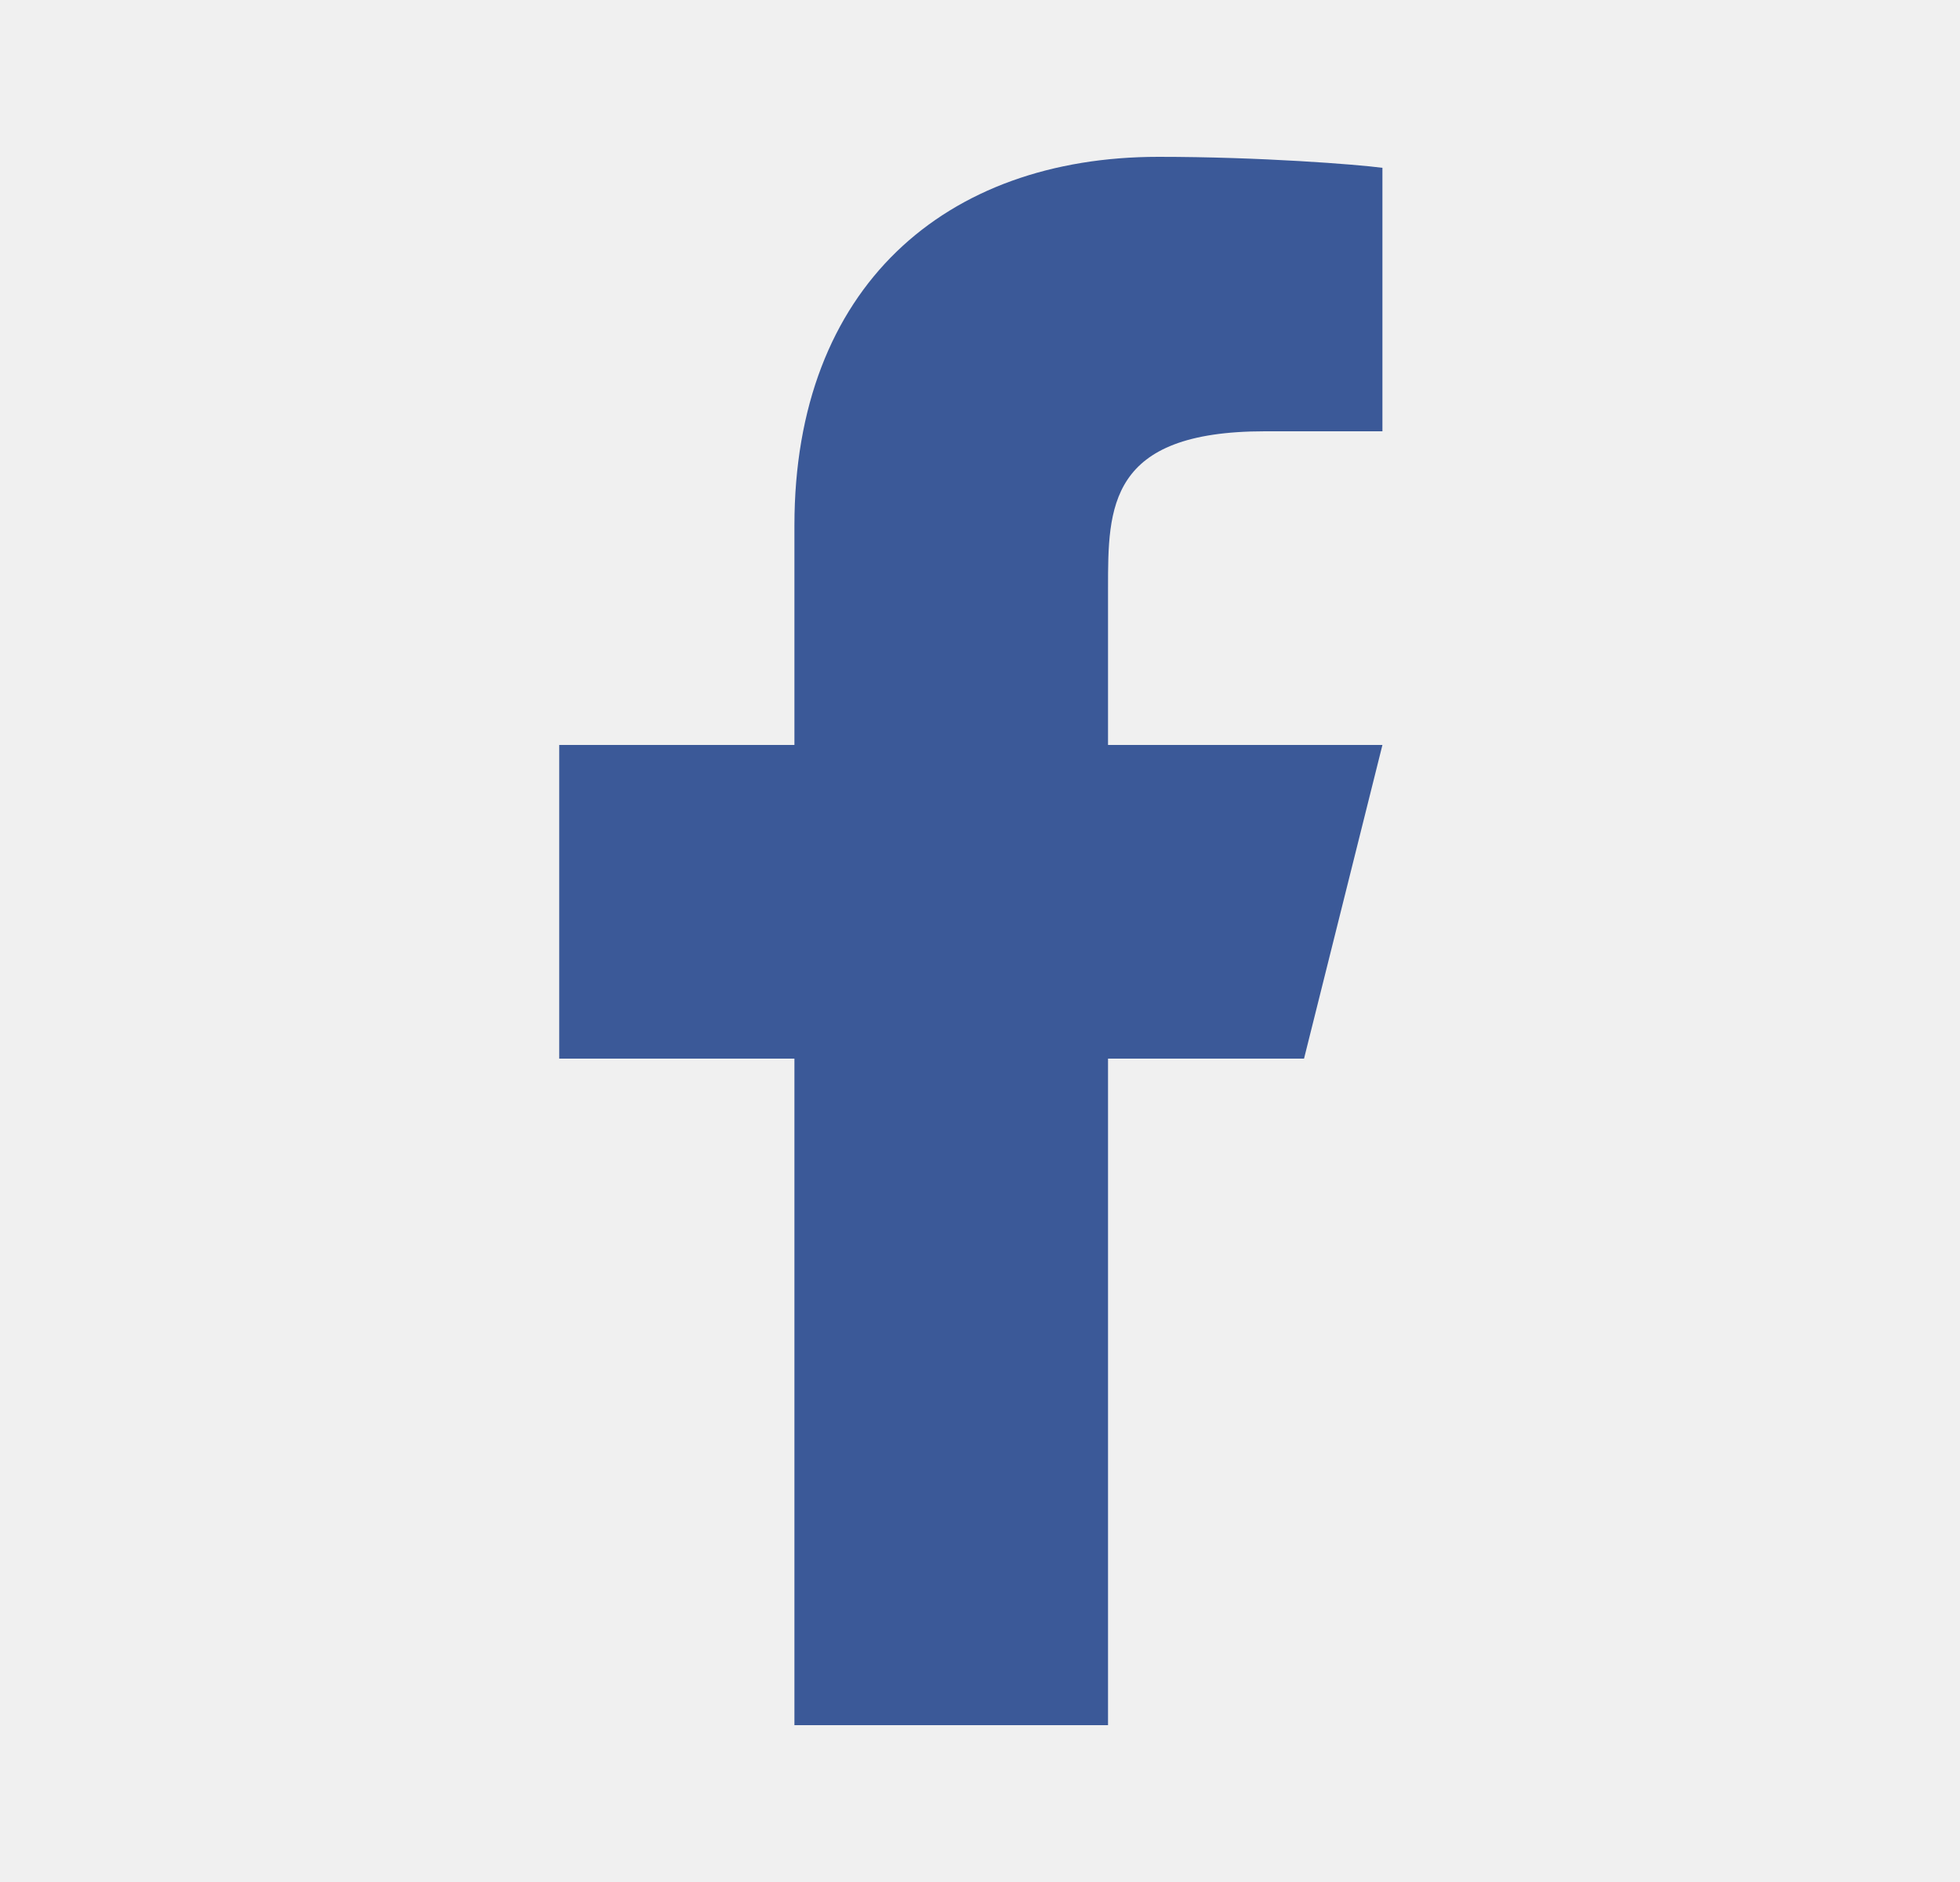
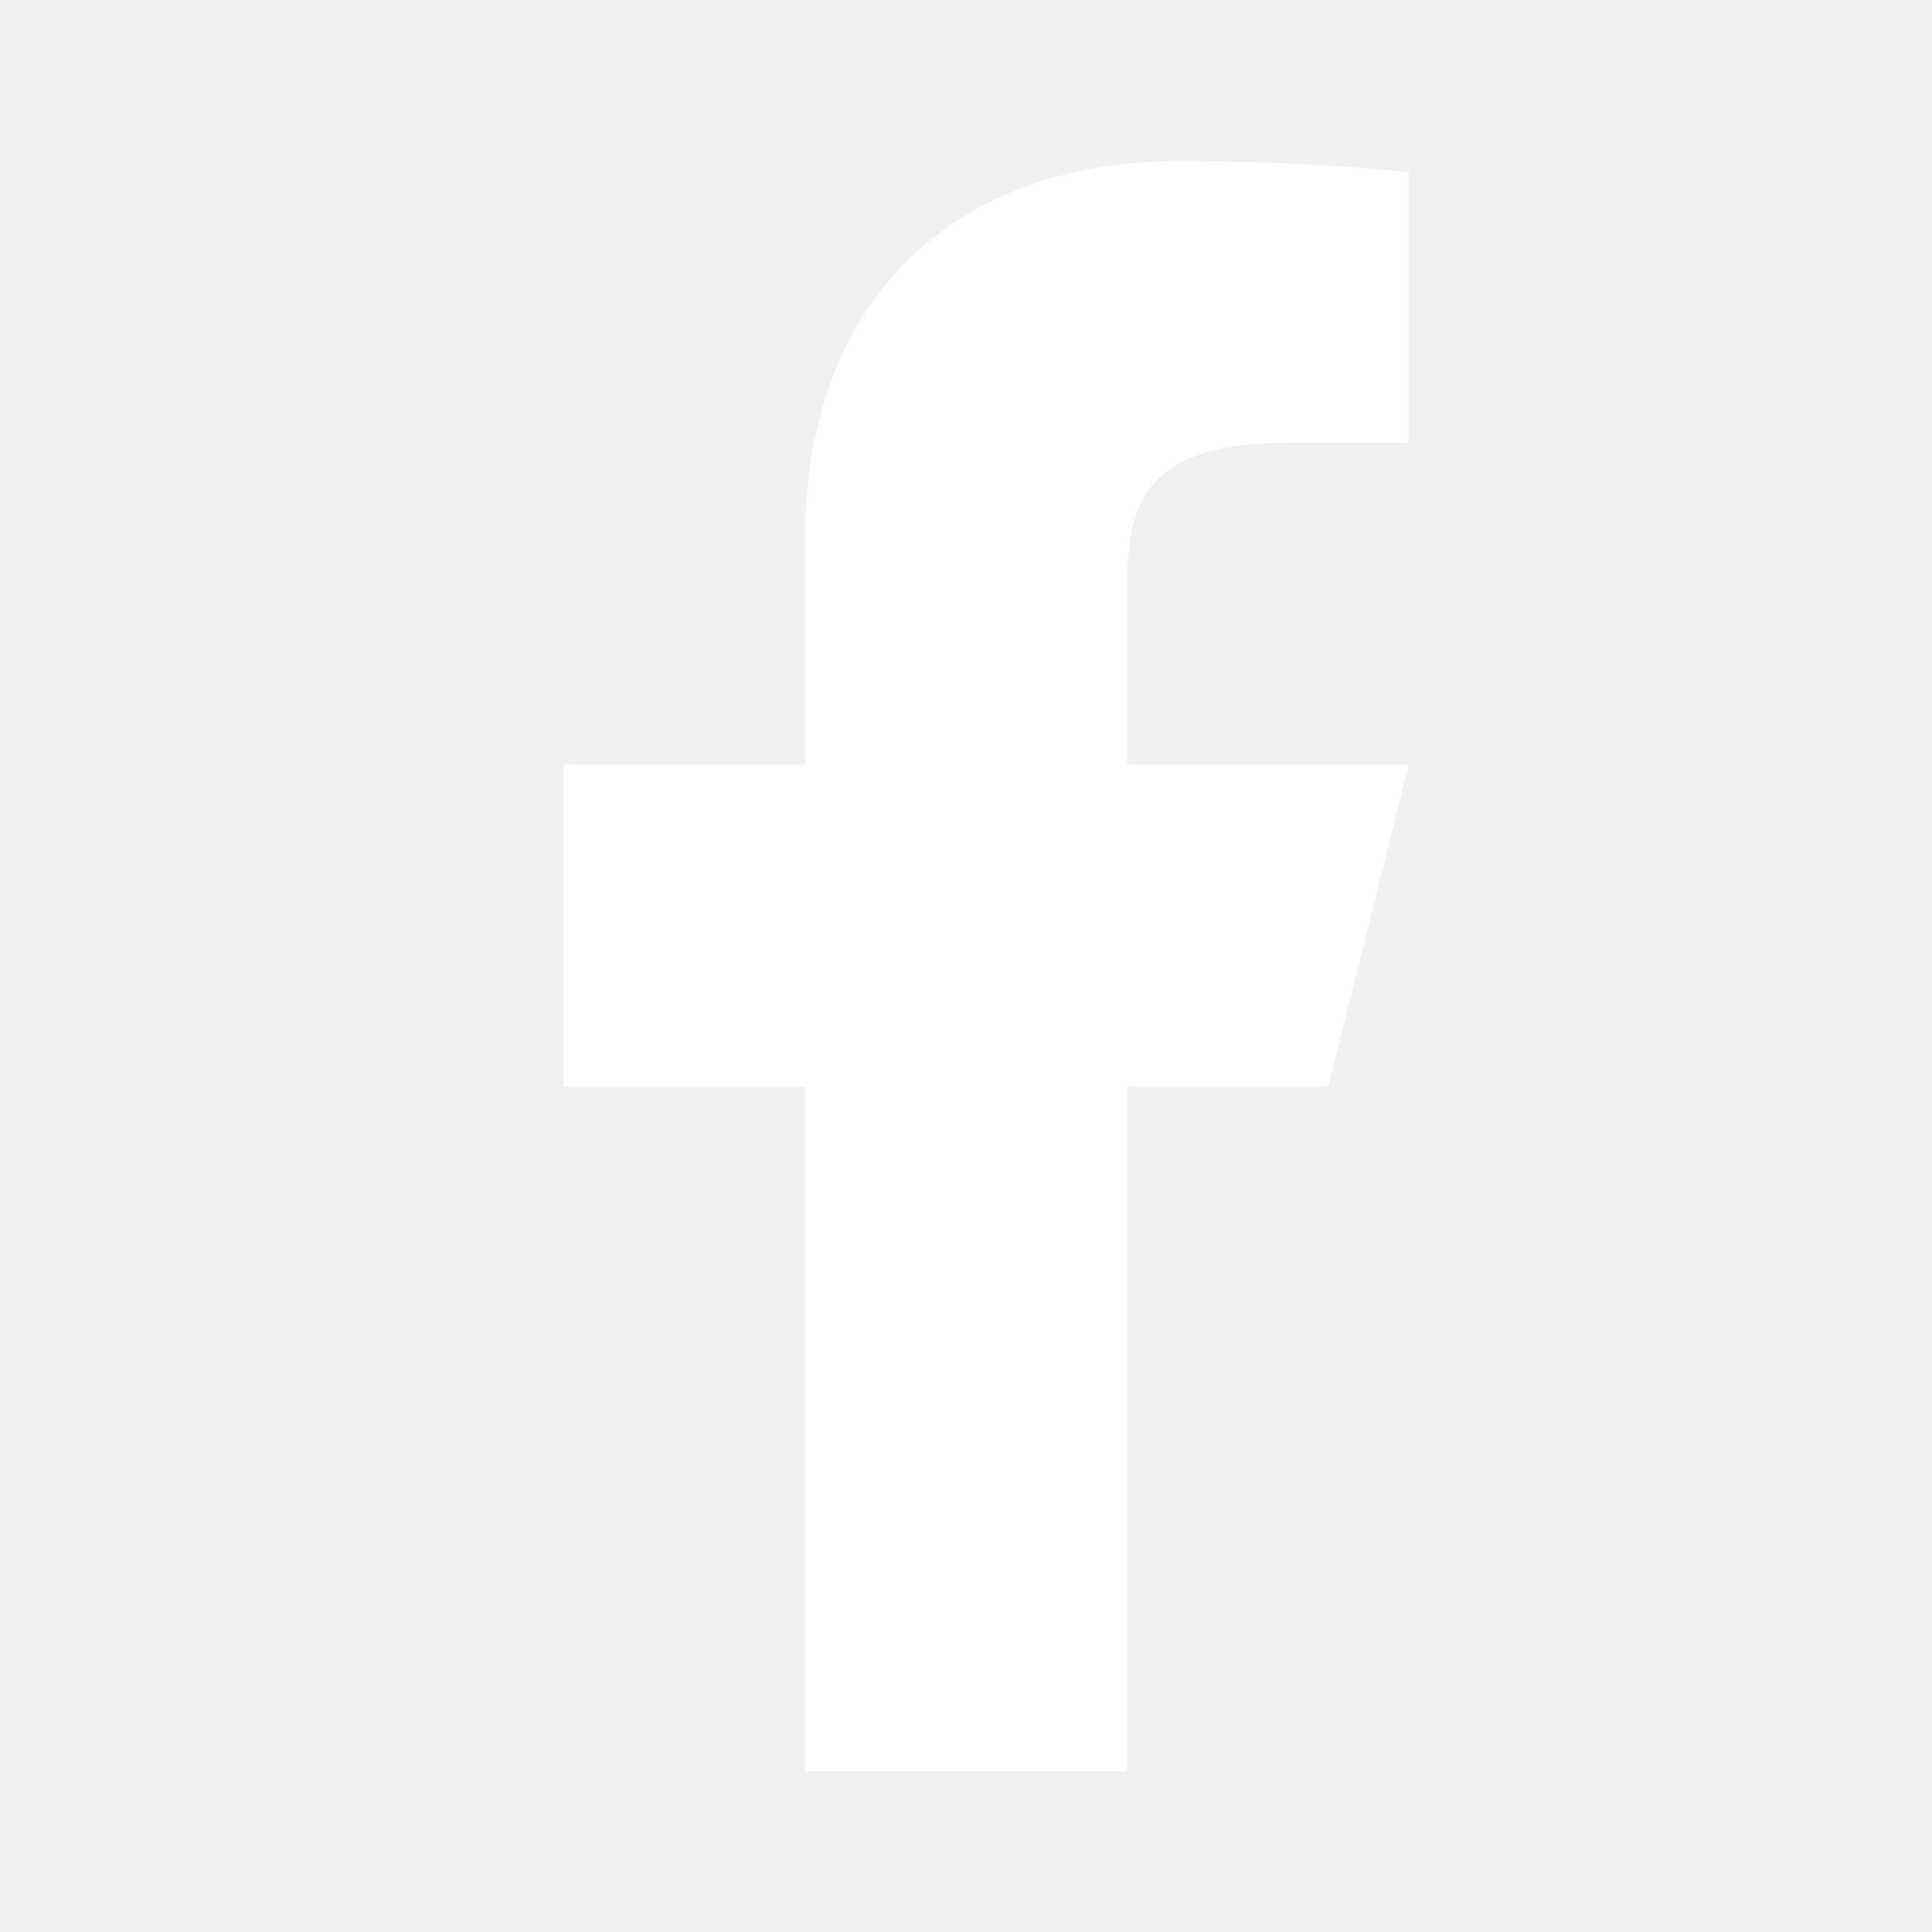
- <svg xmlns="http://www.w3.org/2000/svg" width="25" height="24" viewBox="0 0 25 24" fill="none">
-   <g clip-path="url(#clip0_4840_1439)">
-     <path d="M14.133 13.5H16.633L17.633 9.5H14.133V7.5C14.133 6.47 14.133 5.5 16.133 5.5H17.633V2.14C17.307 2.097 16.076 2 14.776 2C12.061 2 10.133 3.657 10.133 6.7V9.5H7.133V13.5H10.133V22H14.133V13.5Z" fill="#3B5998" />
+ <svg xmlns="http://www.w3.org/2000/svg" width="24" height="24" viewBox="0 0 24 24" fill="none">
+   <g clip-path="url(#clip0_4225_1283)">
+     <path d="M14 13.5H16.5L17.5 9.5H14V7.5C14 6.47 14 5.5 16 5.5H17.5V2.14C17.174 2.097 15.943 2 14.643 2C11.928 2 10 3.657 10 6.7V9.5H7V13.5H10V22H14V13.5Z" fill="white" />
  </g>
  <defs>
-     <clipPath id="clip0_4840_1439">
-       <rect width="24" height="24" fill="white" transform="translate(0.132812)" />
+     <clipPath id="clip0_4225_1283">
+       <rect width="24" height="24" fill="white" />
    </clipPath>
  </defs>
</svg>
